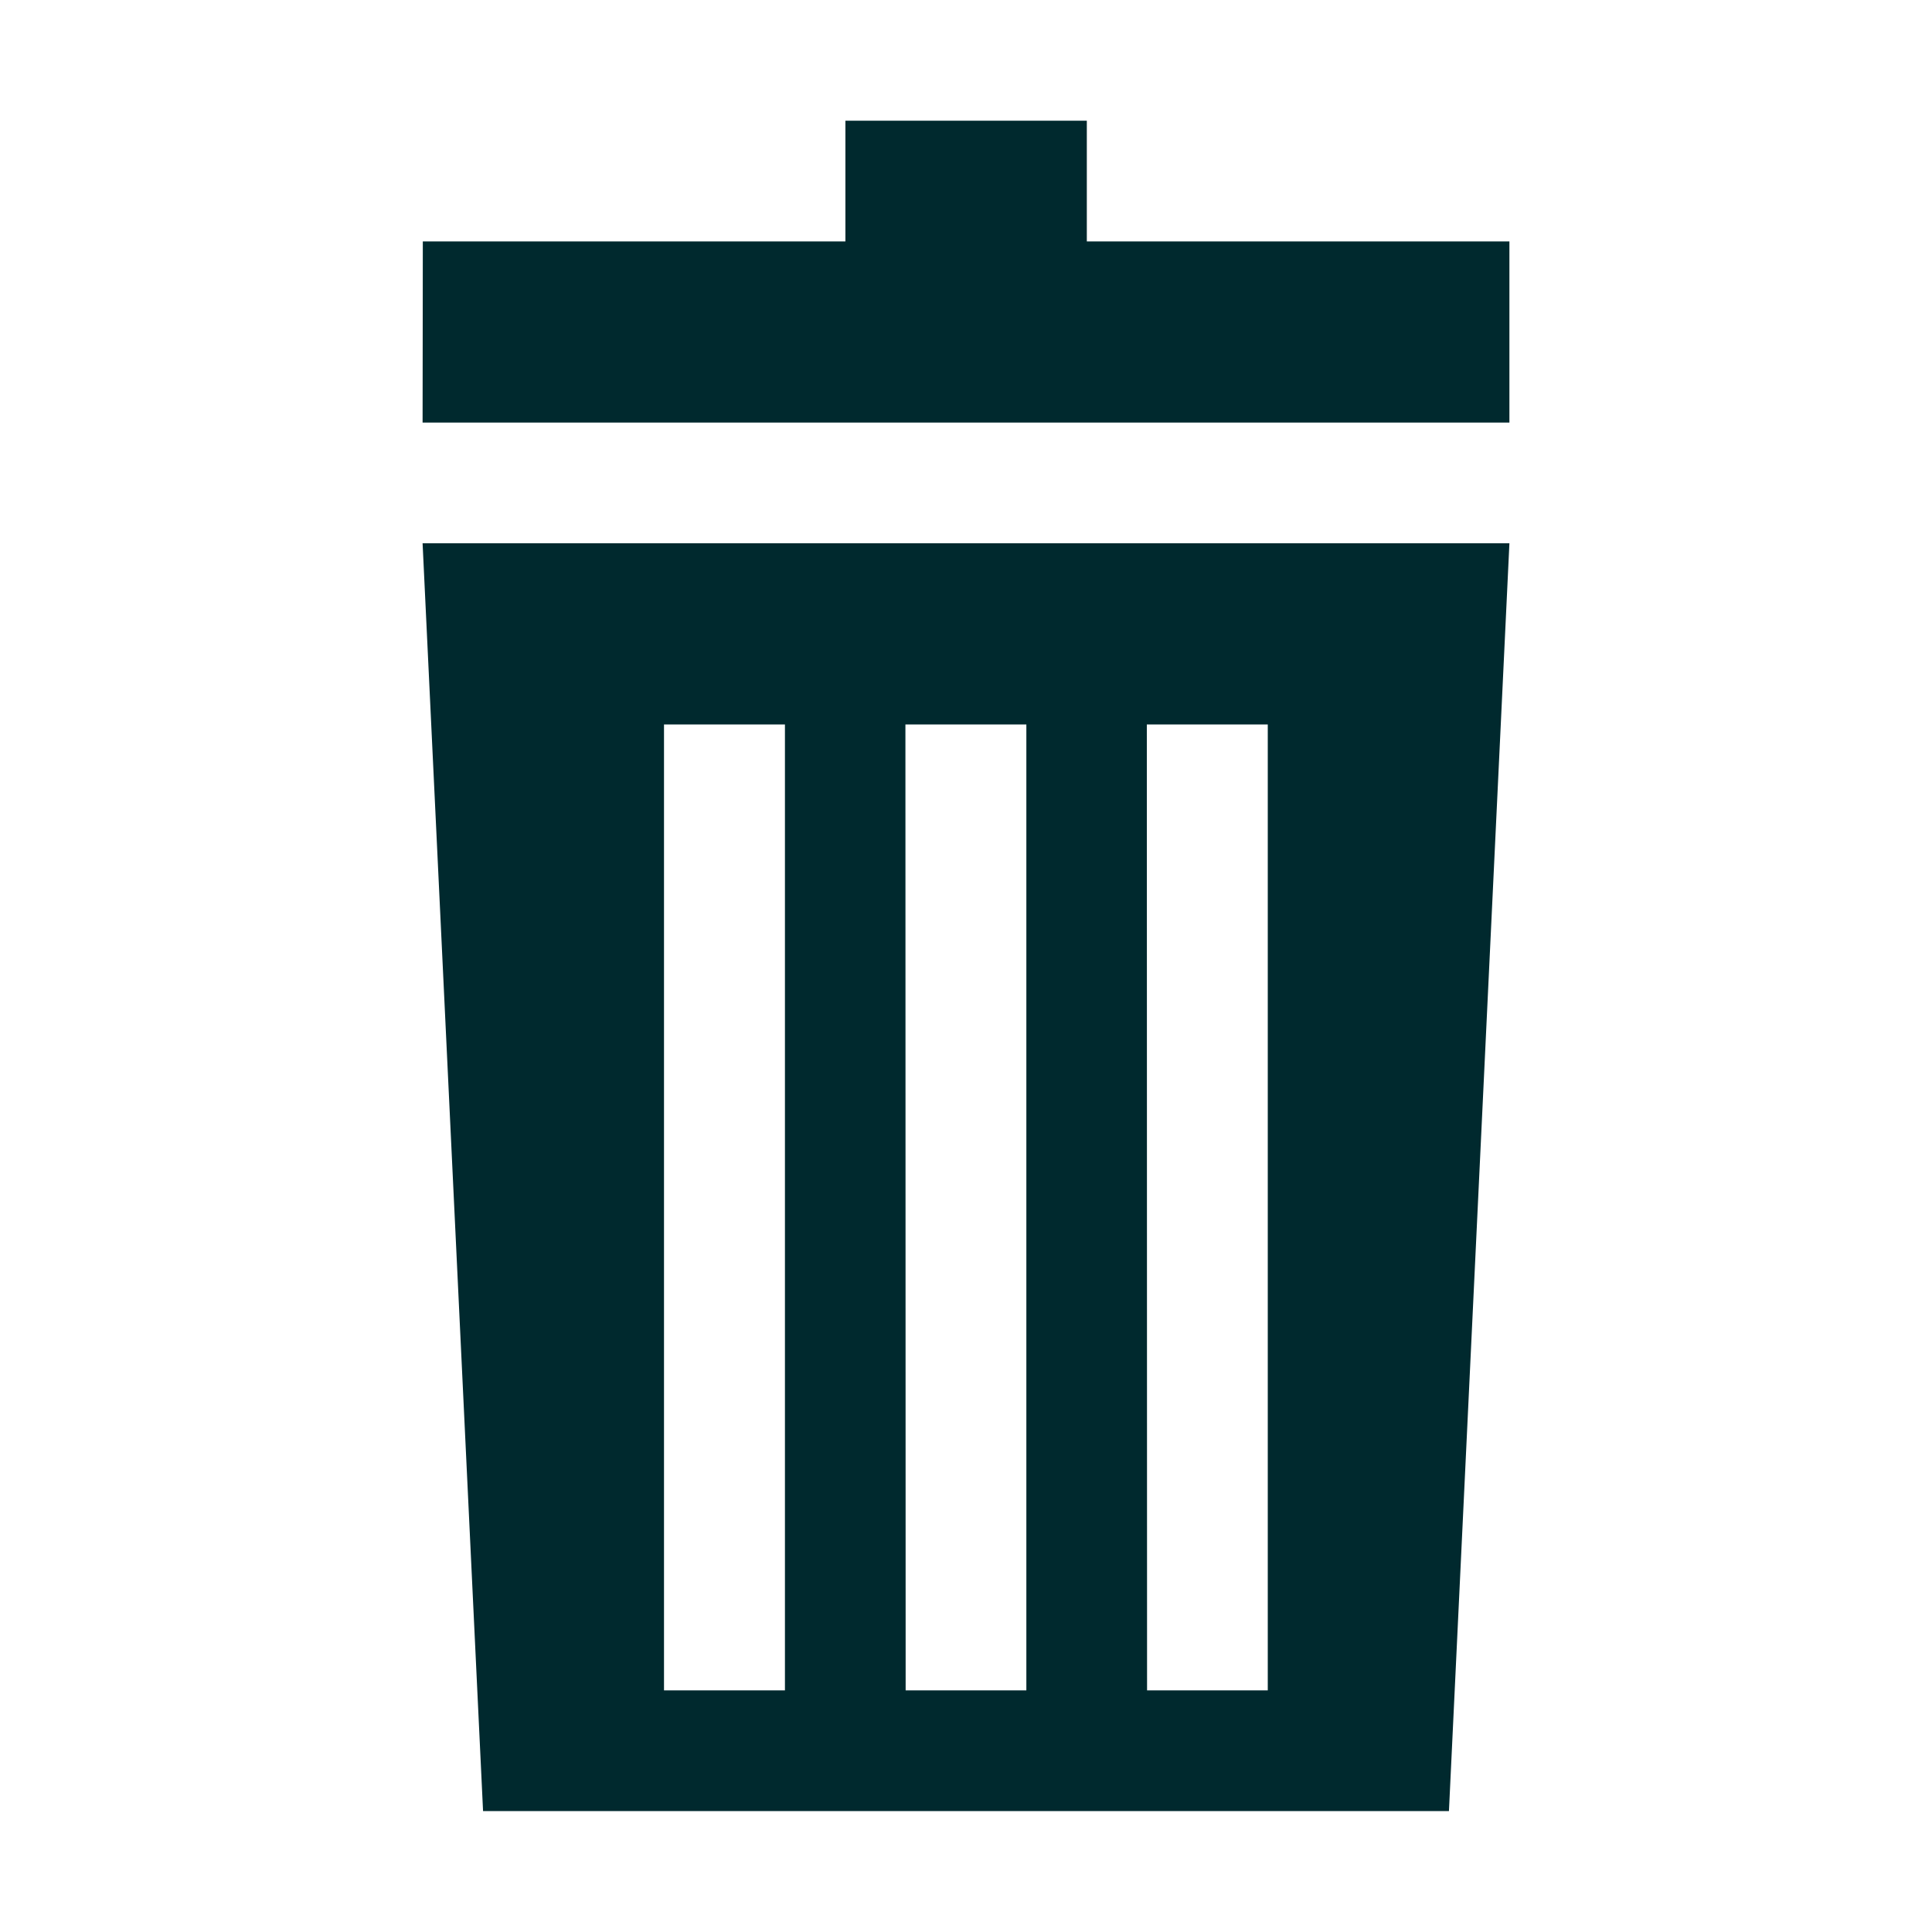
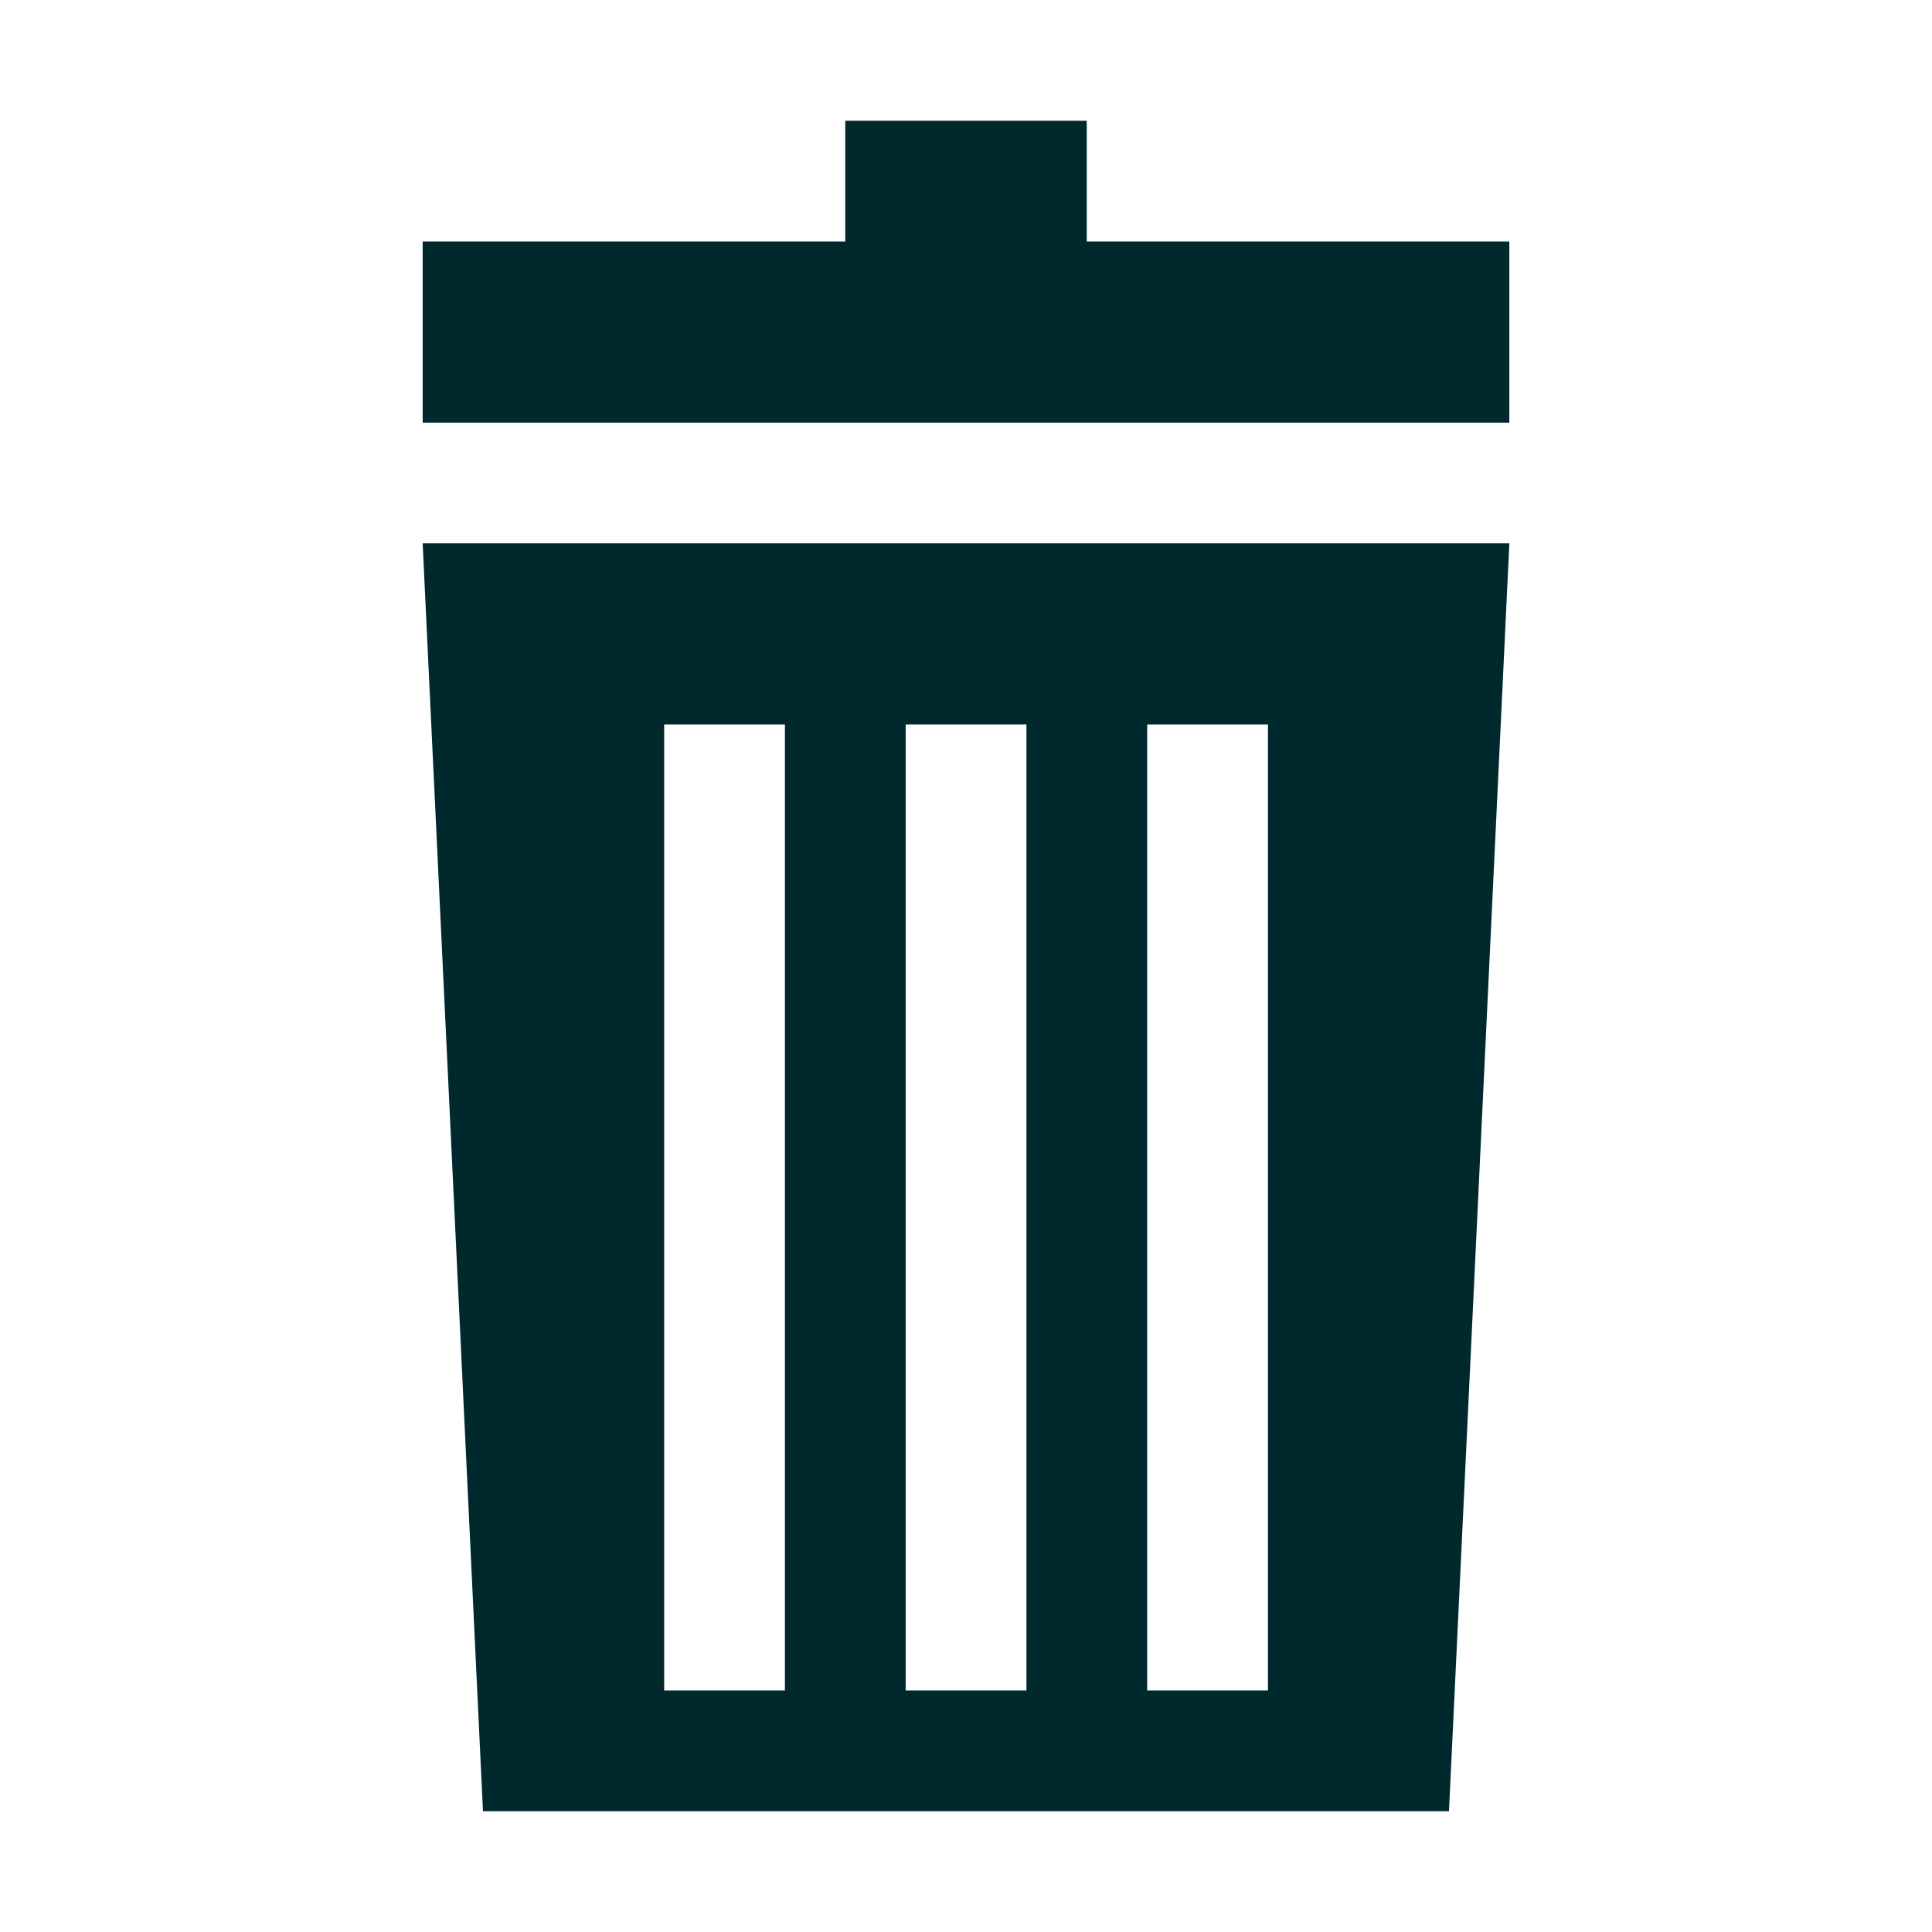
- <svg xmlns="http://www.w3.org/2000/svg" width="8.4" height="8.4" viewBox="0 0 8.467 8.467" version="1.1" id="svg5">
+ <svg xmlns="http://www.w3.org/2000/svg" width="32" height="32" viewBox="0 0 32.254 32.254" version="1.1" id="svg5">
  <defs id="defs2" />
  <g id="layer1">
-     <path id="path1076" style="fill:#00292e;stroke:none;stroke-width:0.265px;stroke-linecap:butt;stroke-linejoin:miter;stroke-opacity:1;fill-opacity:1" d="M 1.852,2.381 2.117,7.937 H 6.35 L 6.615,2.381 Z M 2.91,3.175 H 3.44 V 7.408 H 2.91 Z m 1.058,0 H 4.498 V 7.408 H 3.969 Z m 1.058,0 H 5.556 V 7.408 H 5.027 Z" />
-     <path style="fill:#00292e;stroke:none;stroke-width:0.265px;stroke-linecap:butt;stroke-linejoin:miter;stroke-opacity:1;fill-opacity:1" d="m 1.852,1.852 h 4.763 v -0.794 l -1.852,0 V 0.529 l -1.058,3e-8 V 1.058 l -1.852,0 z" id="path1144" />
+     <path id="path1076" style="fill:#00292e;fill-opacity:1;stroke:none;stroke-width:1.008px;stroke-linecap:butt;stroke-linejoin:miter;stroke-opacity:1" d="M 7.056,9.071 8.063,30.238 H 24.19 L 25.198,9.071 Z m 4.032,3.024 h 2.016 v 16.127 h -2.016 z m 4.032,0 h 2.016 v 16.127 h -2.016 z m 4.032,0 h 2.016 v 16.127 h -2.016 z" />
+     <path style="fill:#00292e;fill-opacity:1;stroke:none;stroke-width:1.008px;stroke-linecap:butt;stroke-linejoin:miter;stroke-opacity:1" d="M 7.056,7.056 H 25.198 V 4.032 H 18.143 V 2.016 l -4.032,2e-7 v 2.016 H 7.056 Z" id="path1144" />
  </g>
</svg>
